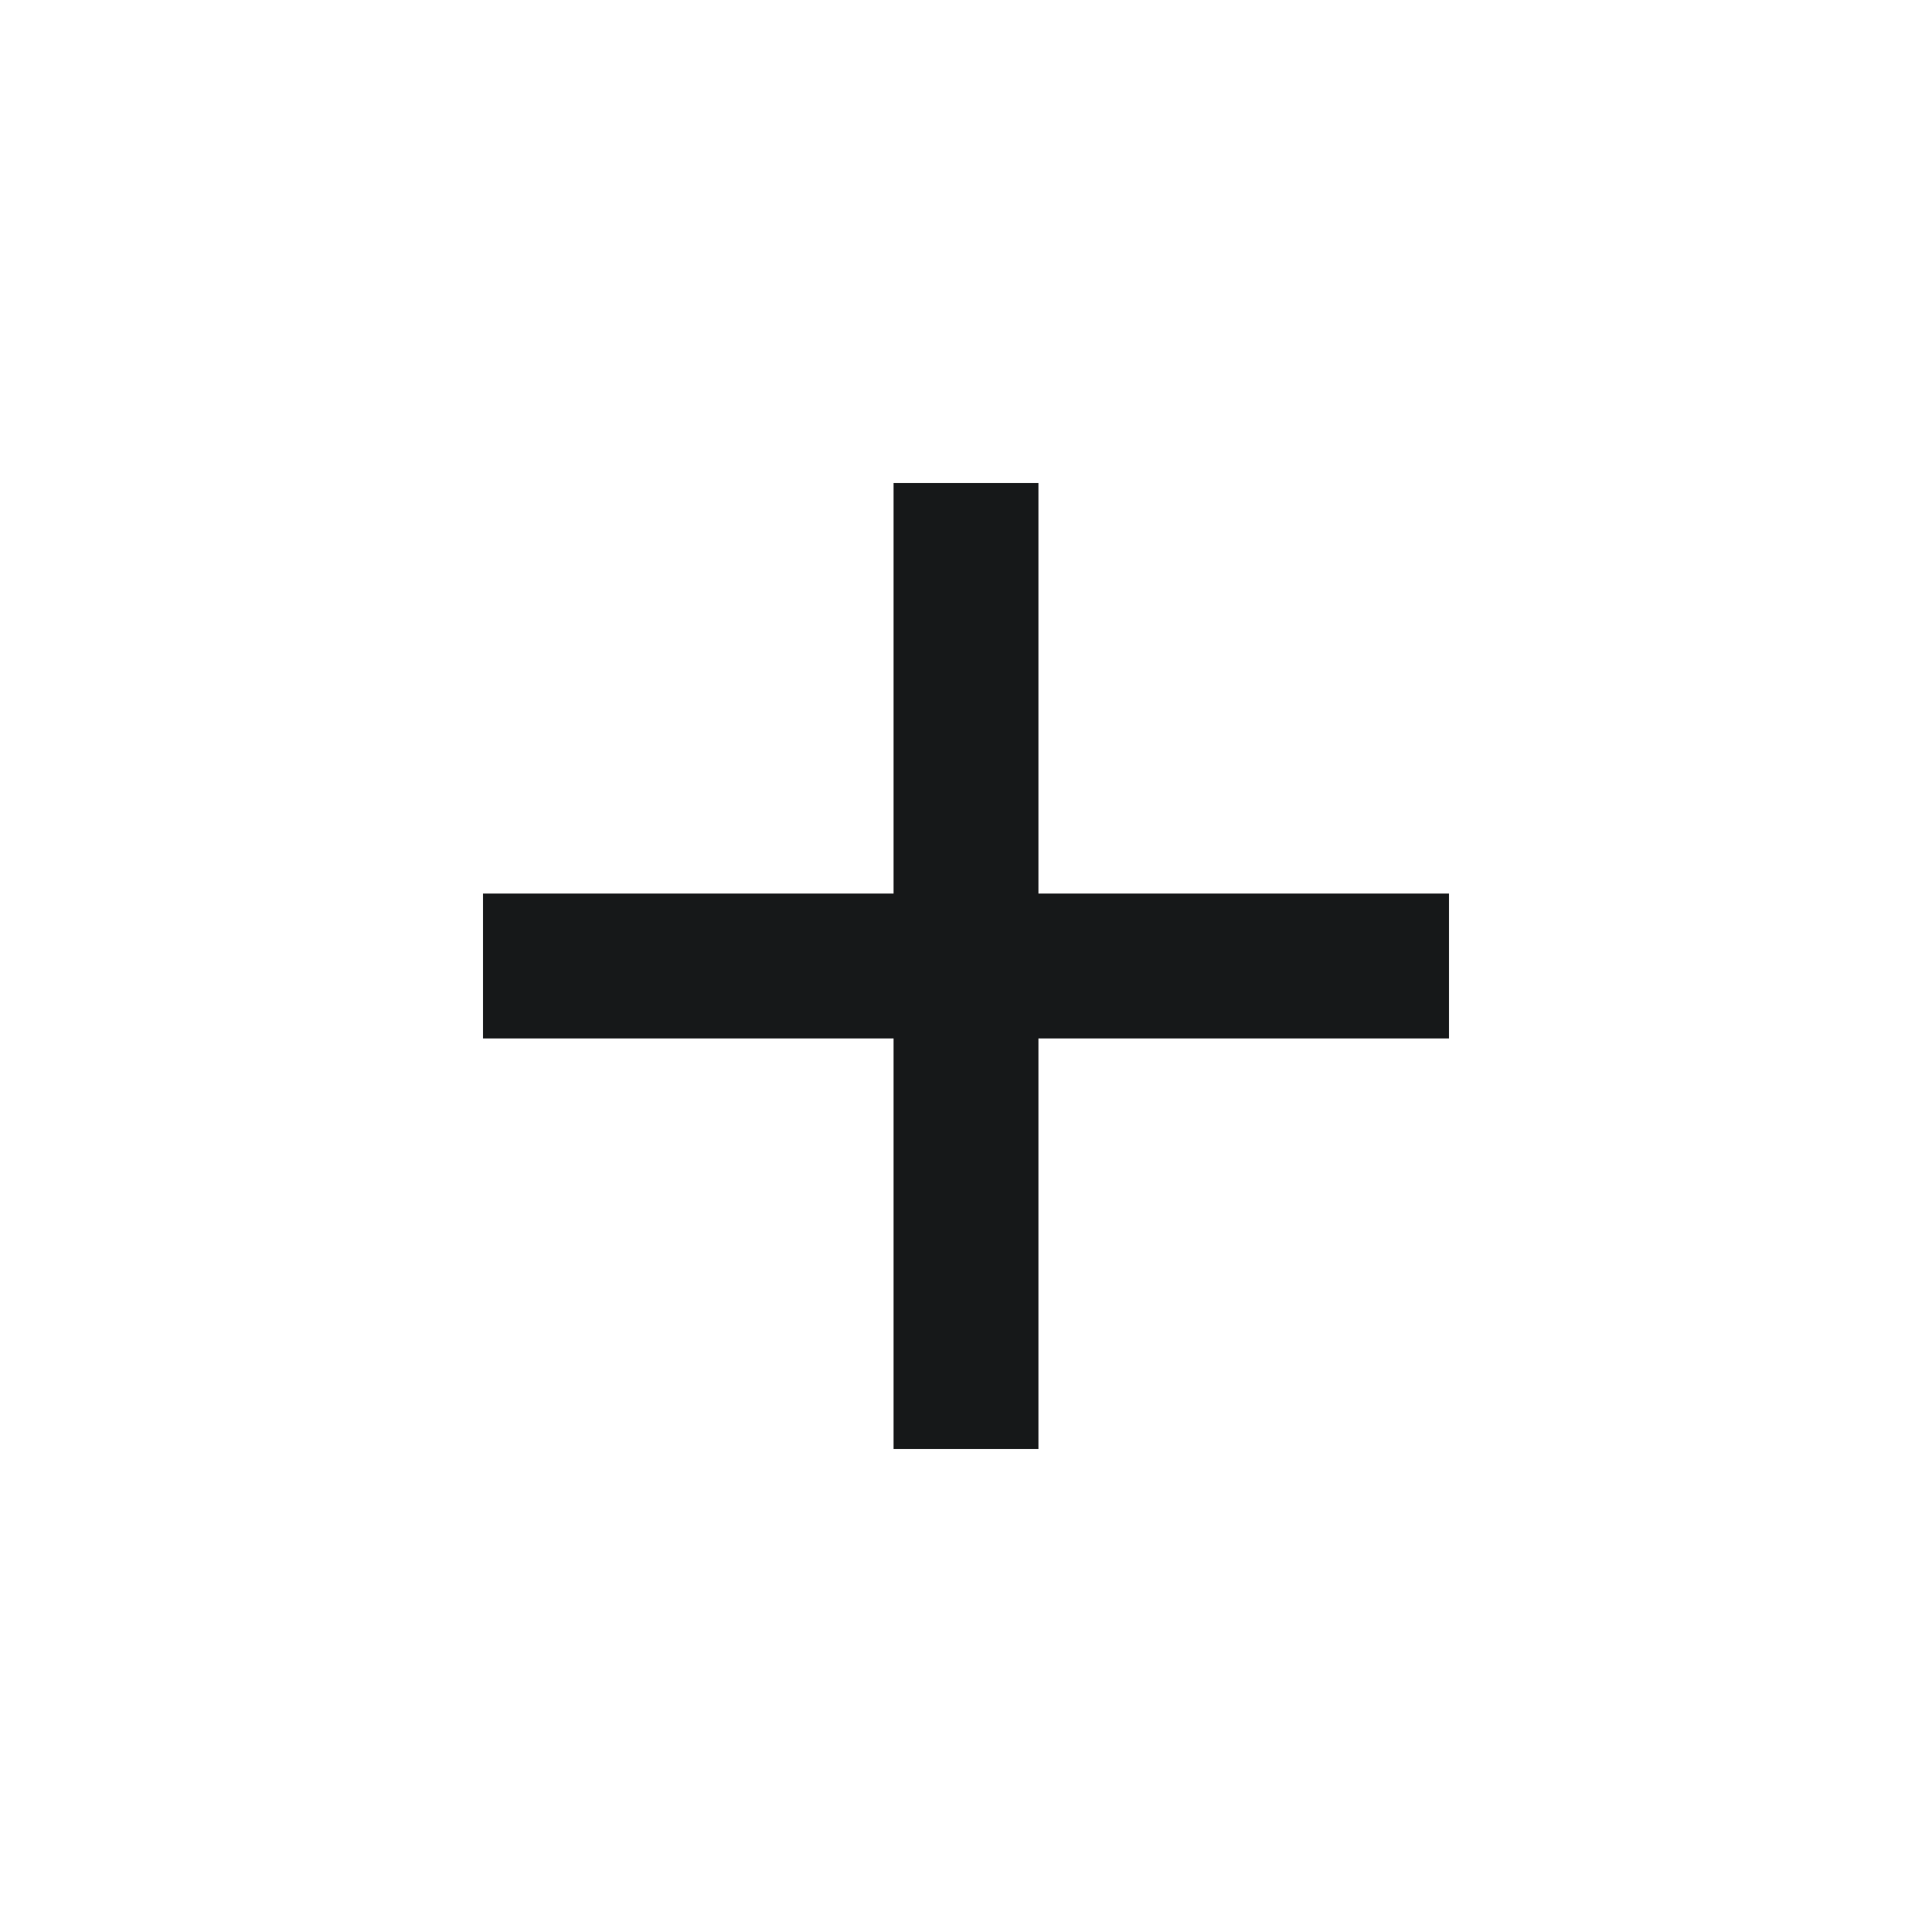
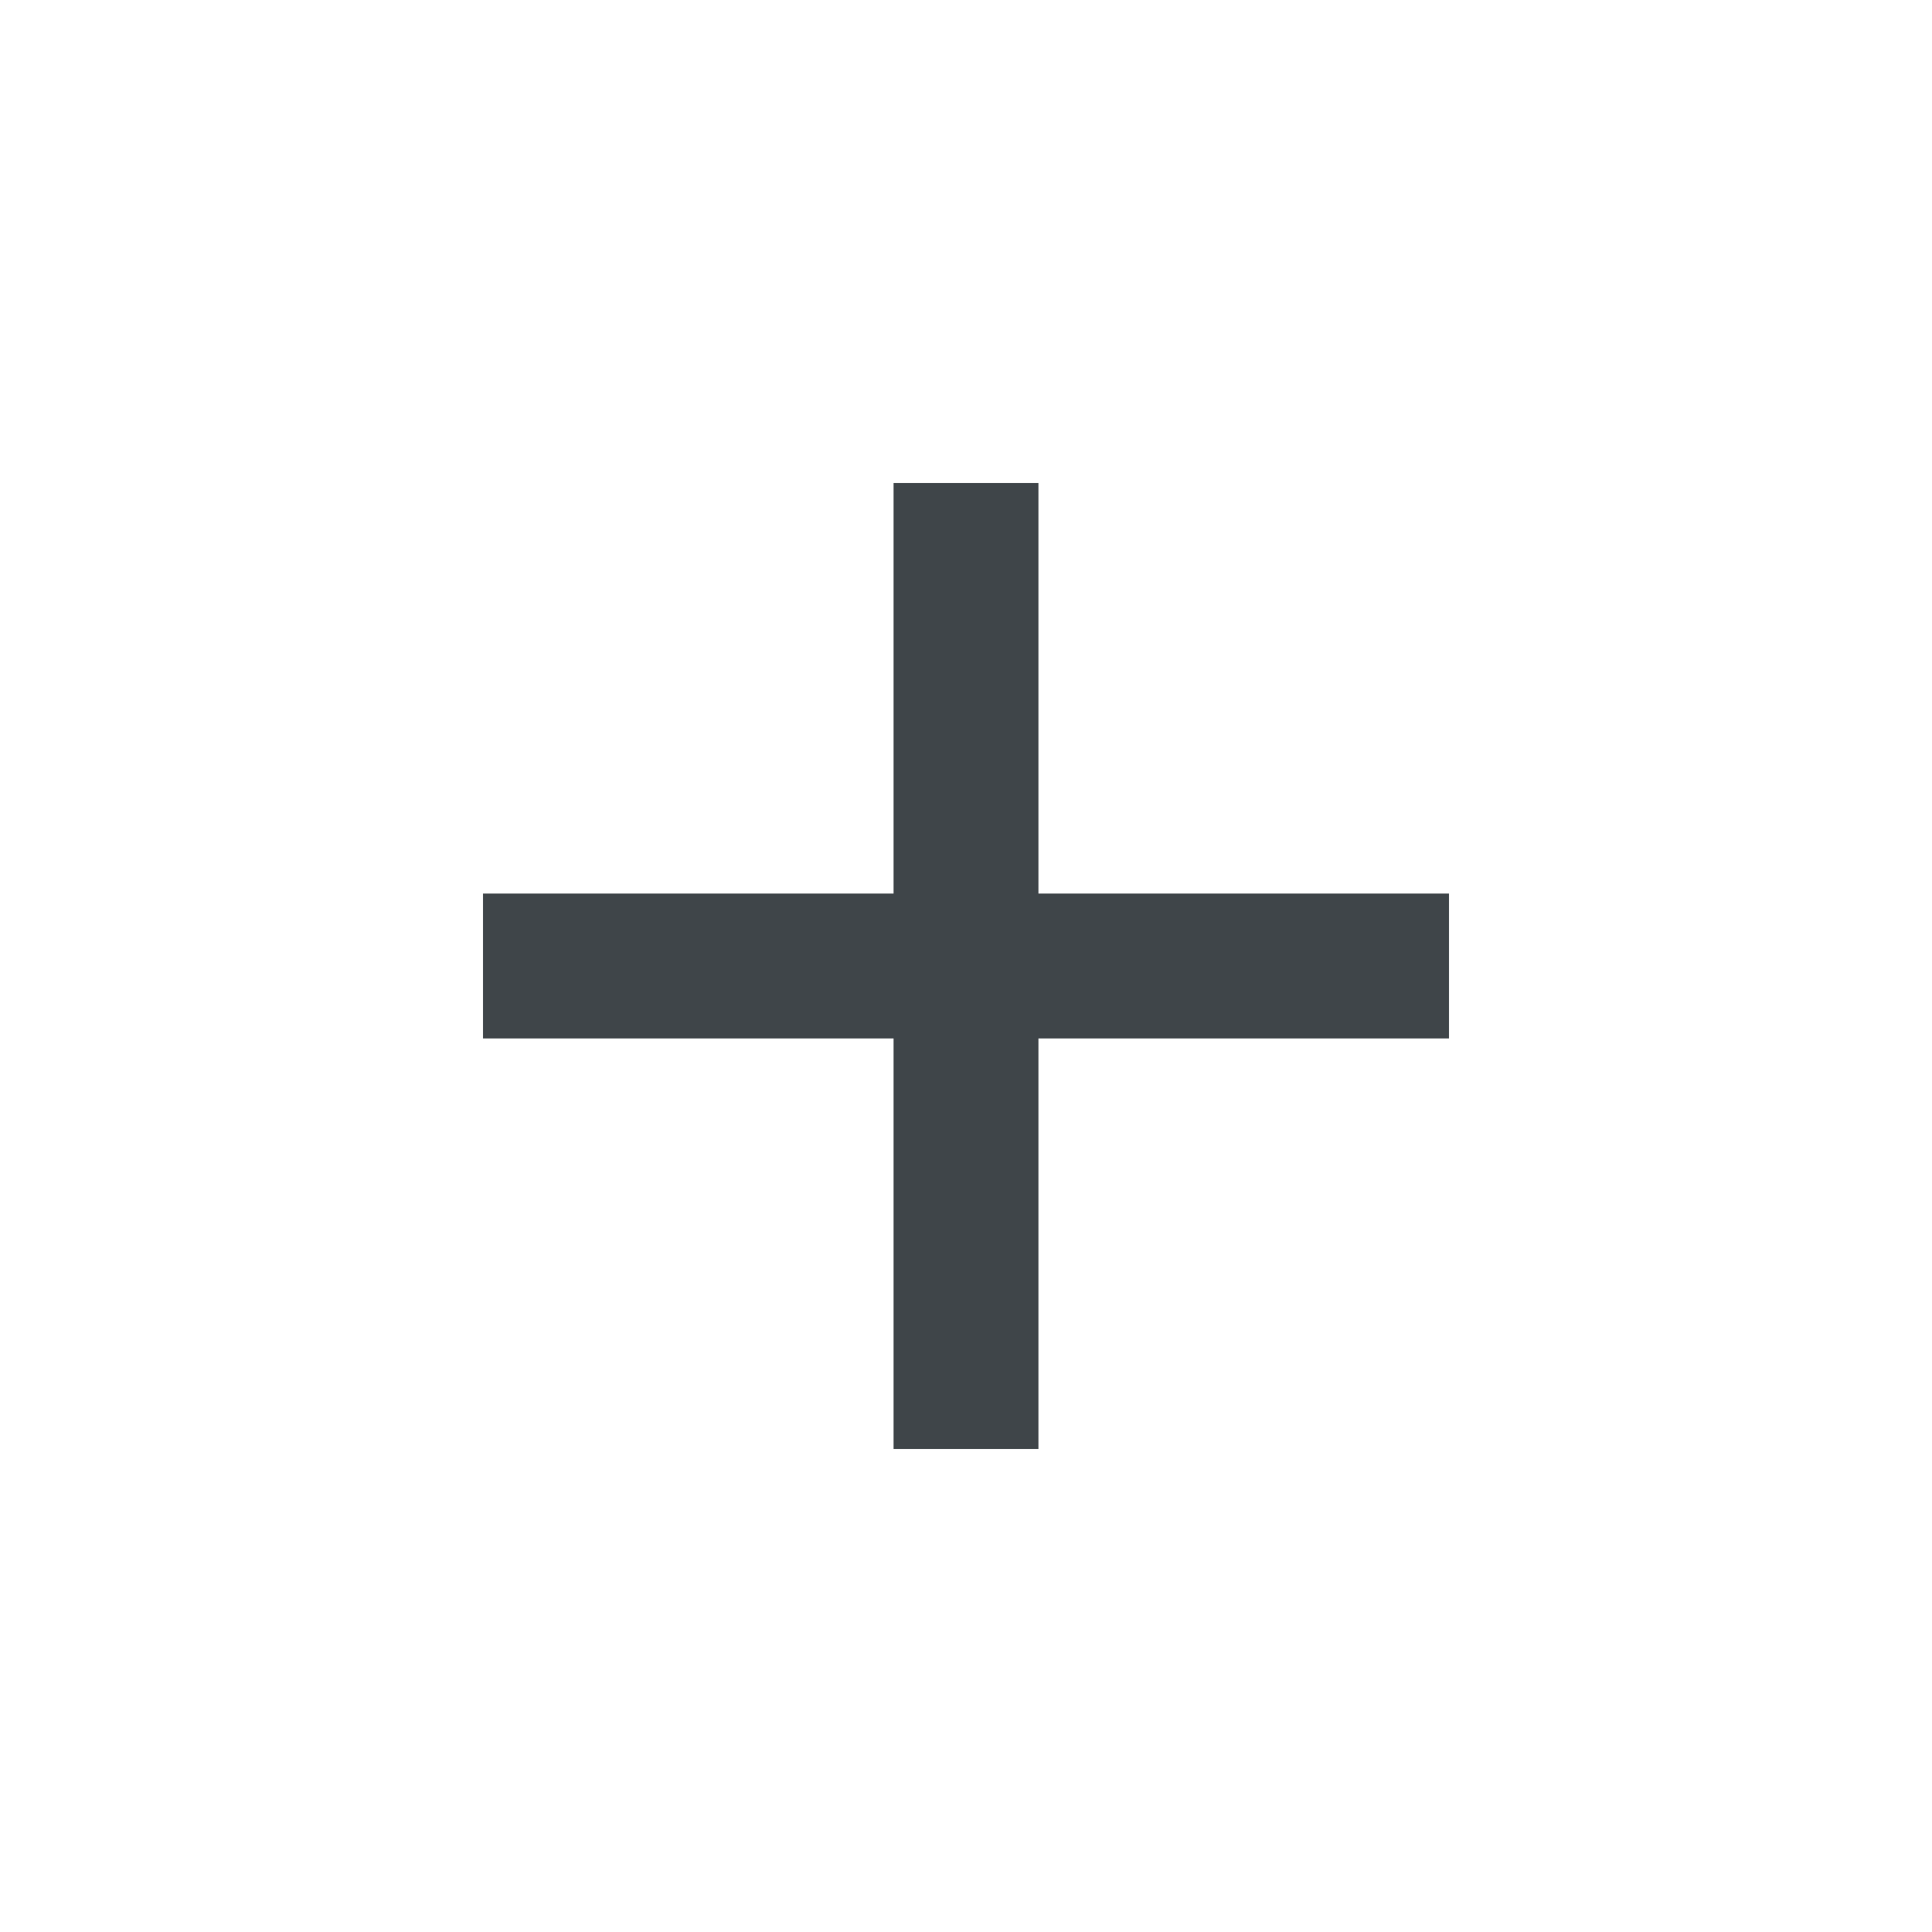
<svg xmlns="http://www.w3.org/2000/svg" version="1.1" id="Layer_1" x="0px" y="0px" width="40px" height="40px" viewBox="0 0 40 40" enable-background="new 0 0 40 40" xml:space="preserve">
-   <line id="XMLID_5903_" fill="none" stroke="#161819" stroke-width="3" stroke-miterlimit="10" x1="30" y1="20" x2="10" y2="20" />
-   <line id="XMLID_5902_" fill="none" stroke="#161819" stroke-width="3" stroke-miterlimit="10" x1="20" y1="10" x2="20" y2="30" />
+   <line id="XMLID_5903_" fill="none" stroke="#3f4549" stroke-width="3" stroke-miterlimit="10" x1="30" y1="20" x2="10" y2="20" />
+   <line id="XMLID_5902_" fill="none" stroke="#3f4549" stroke-width="3" stroke-miterlimit="10" x1="20" y1="10" x2="20" y2="30" />
</svg>
